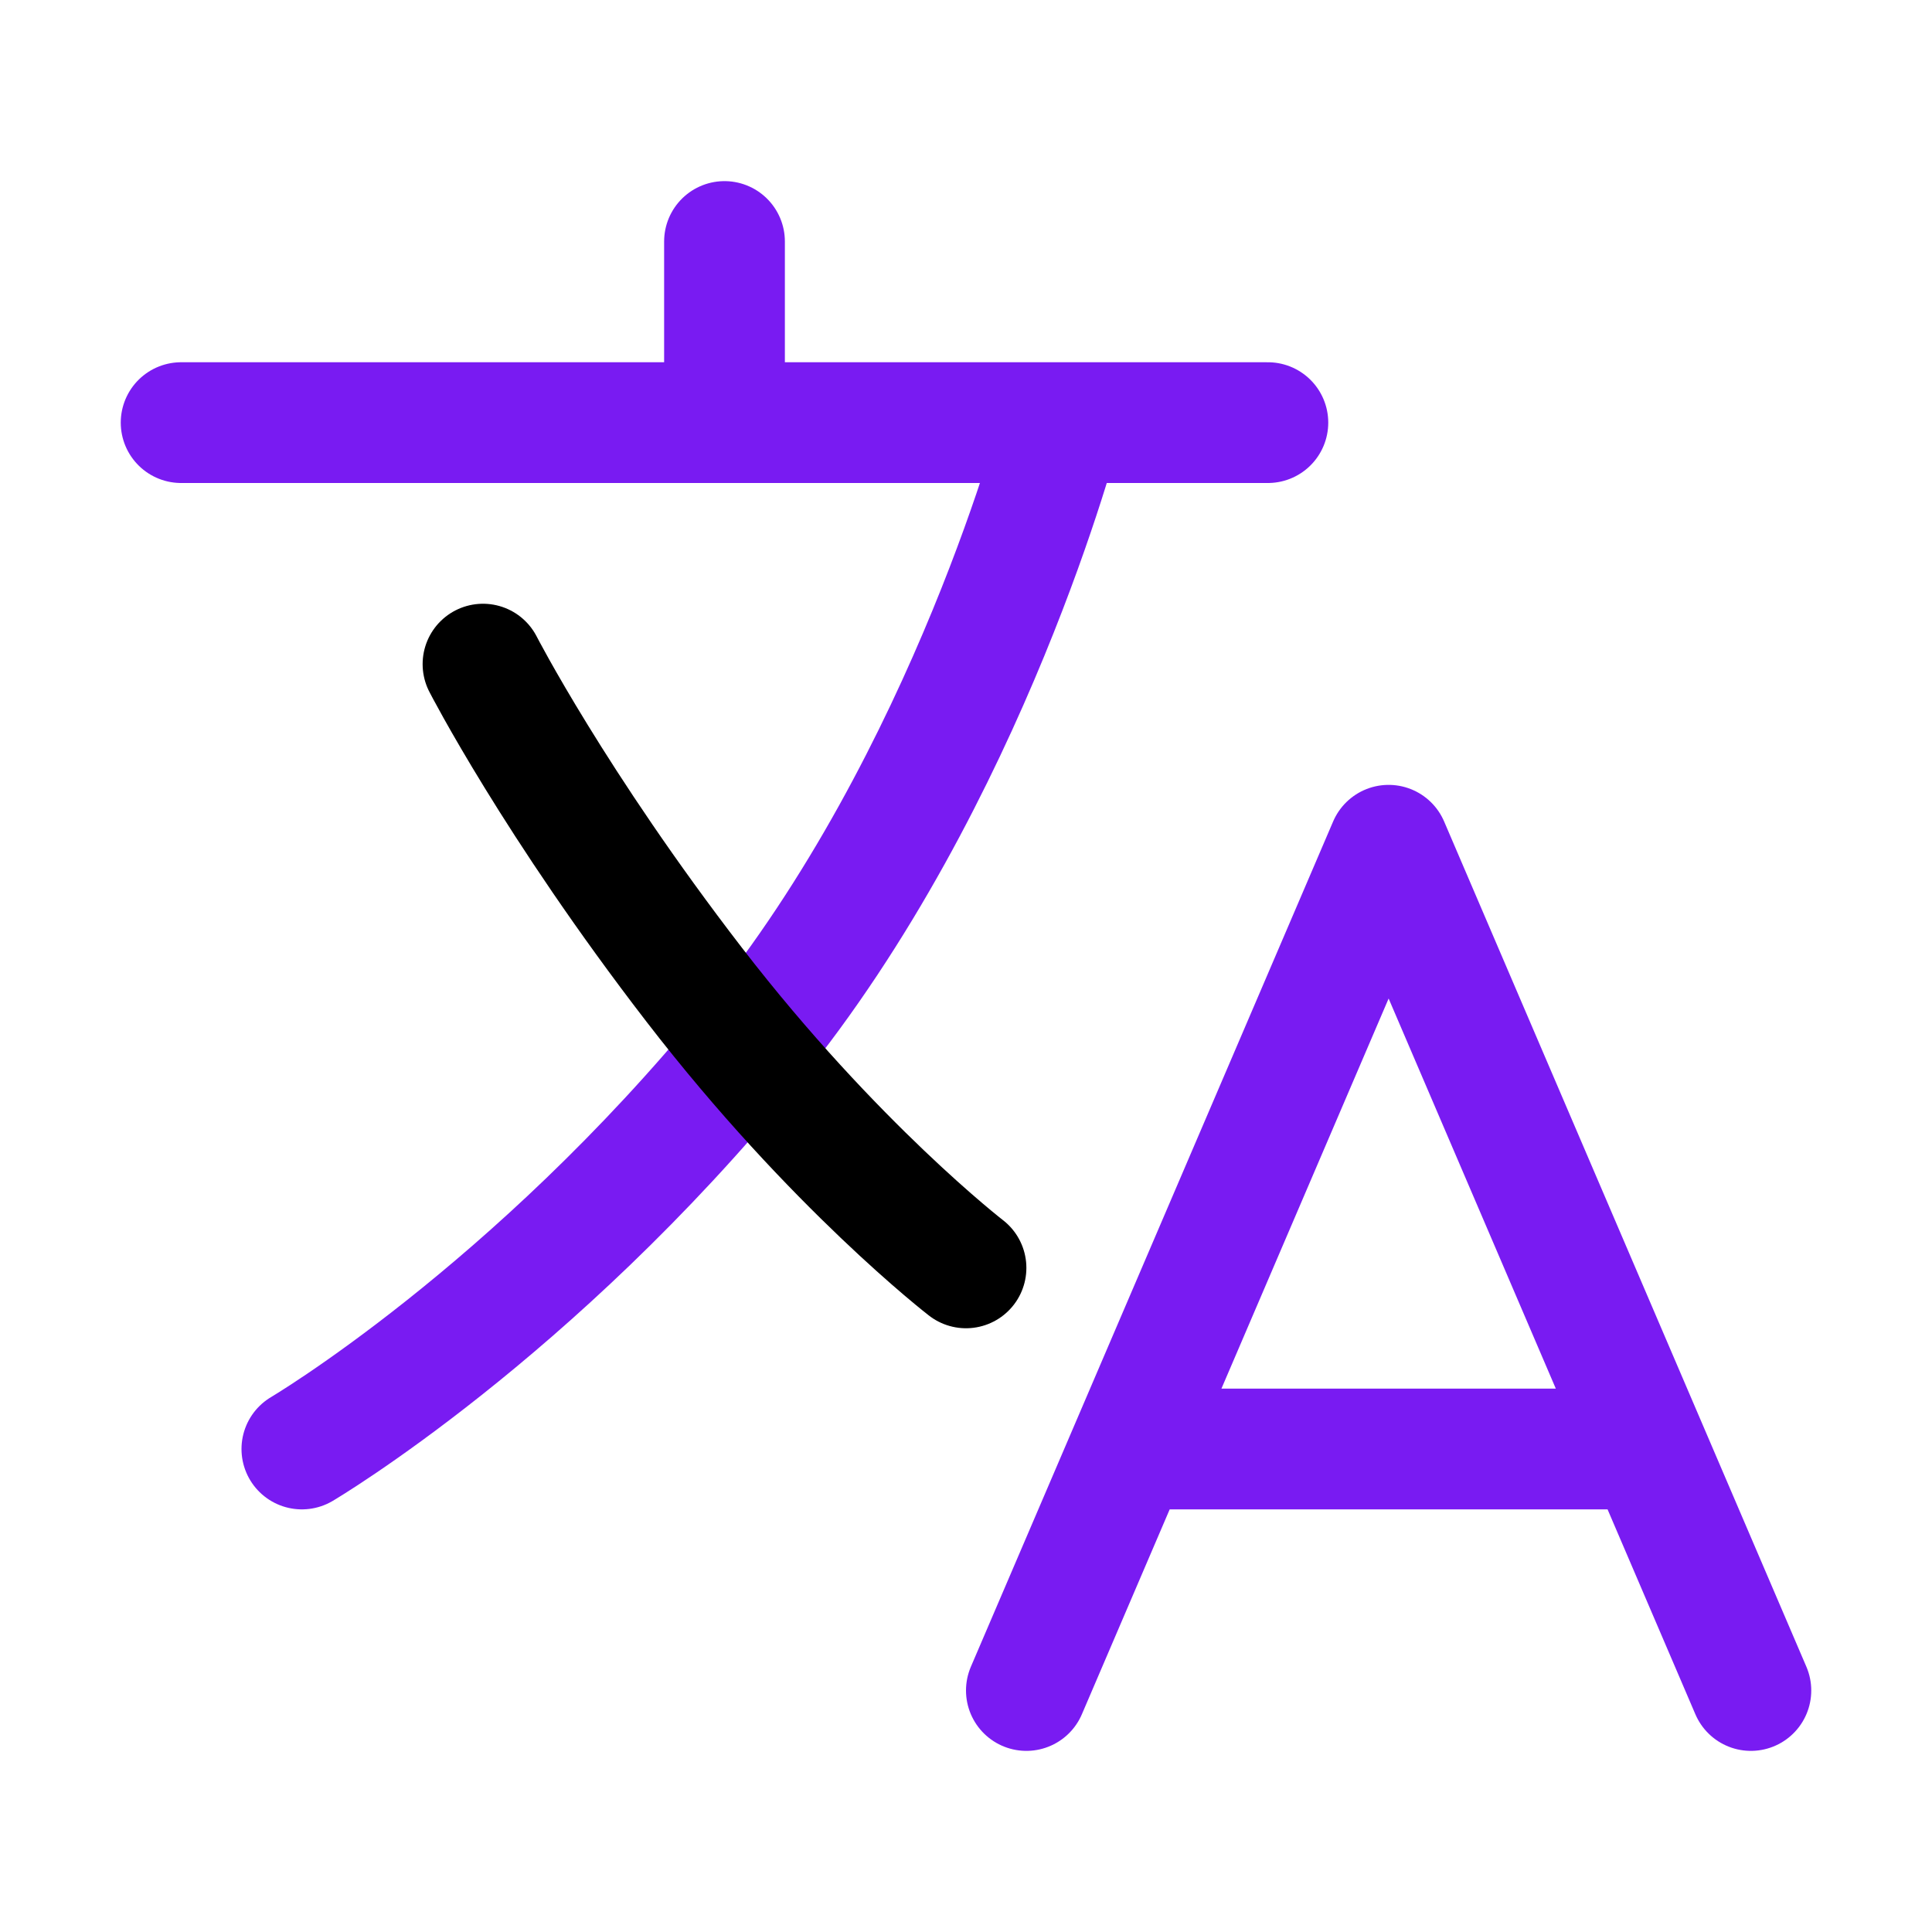
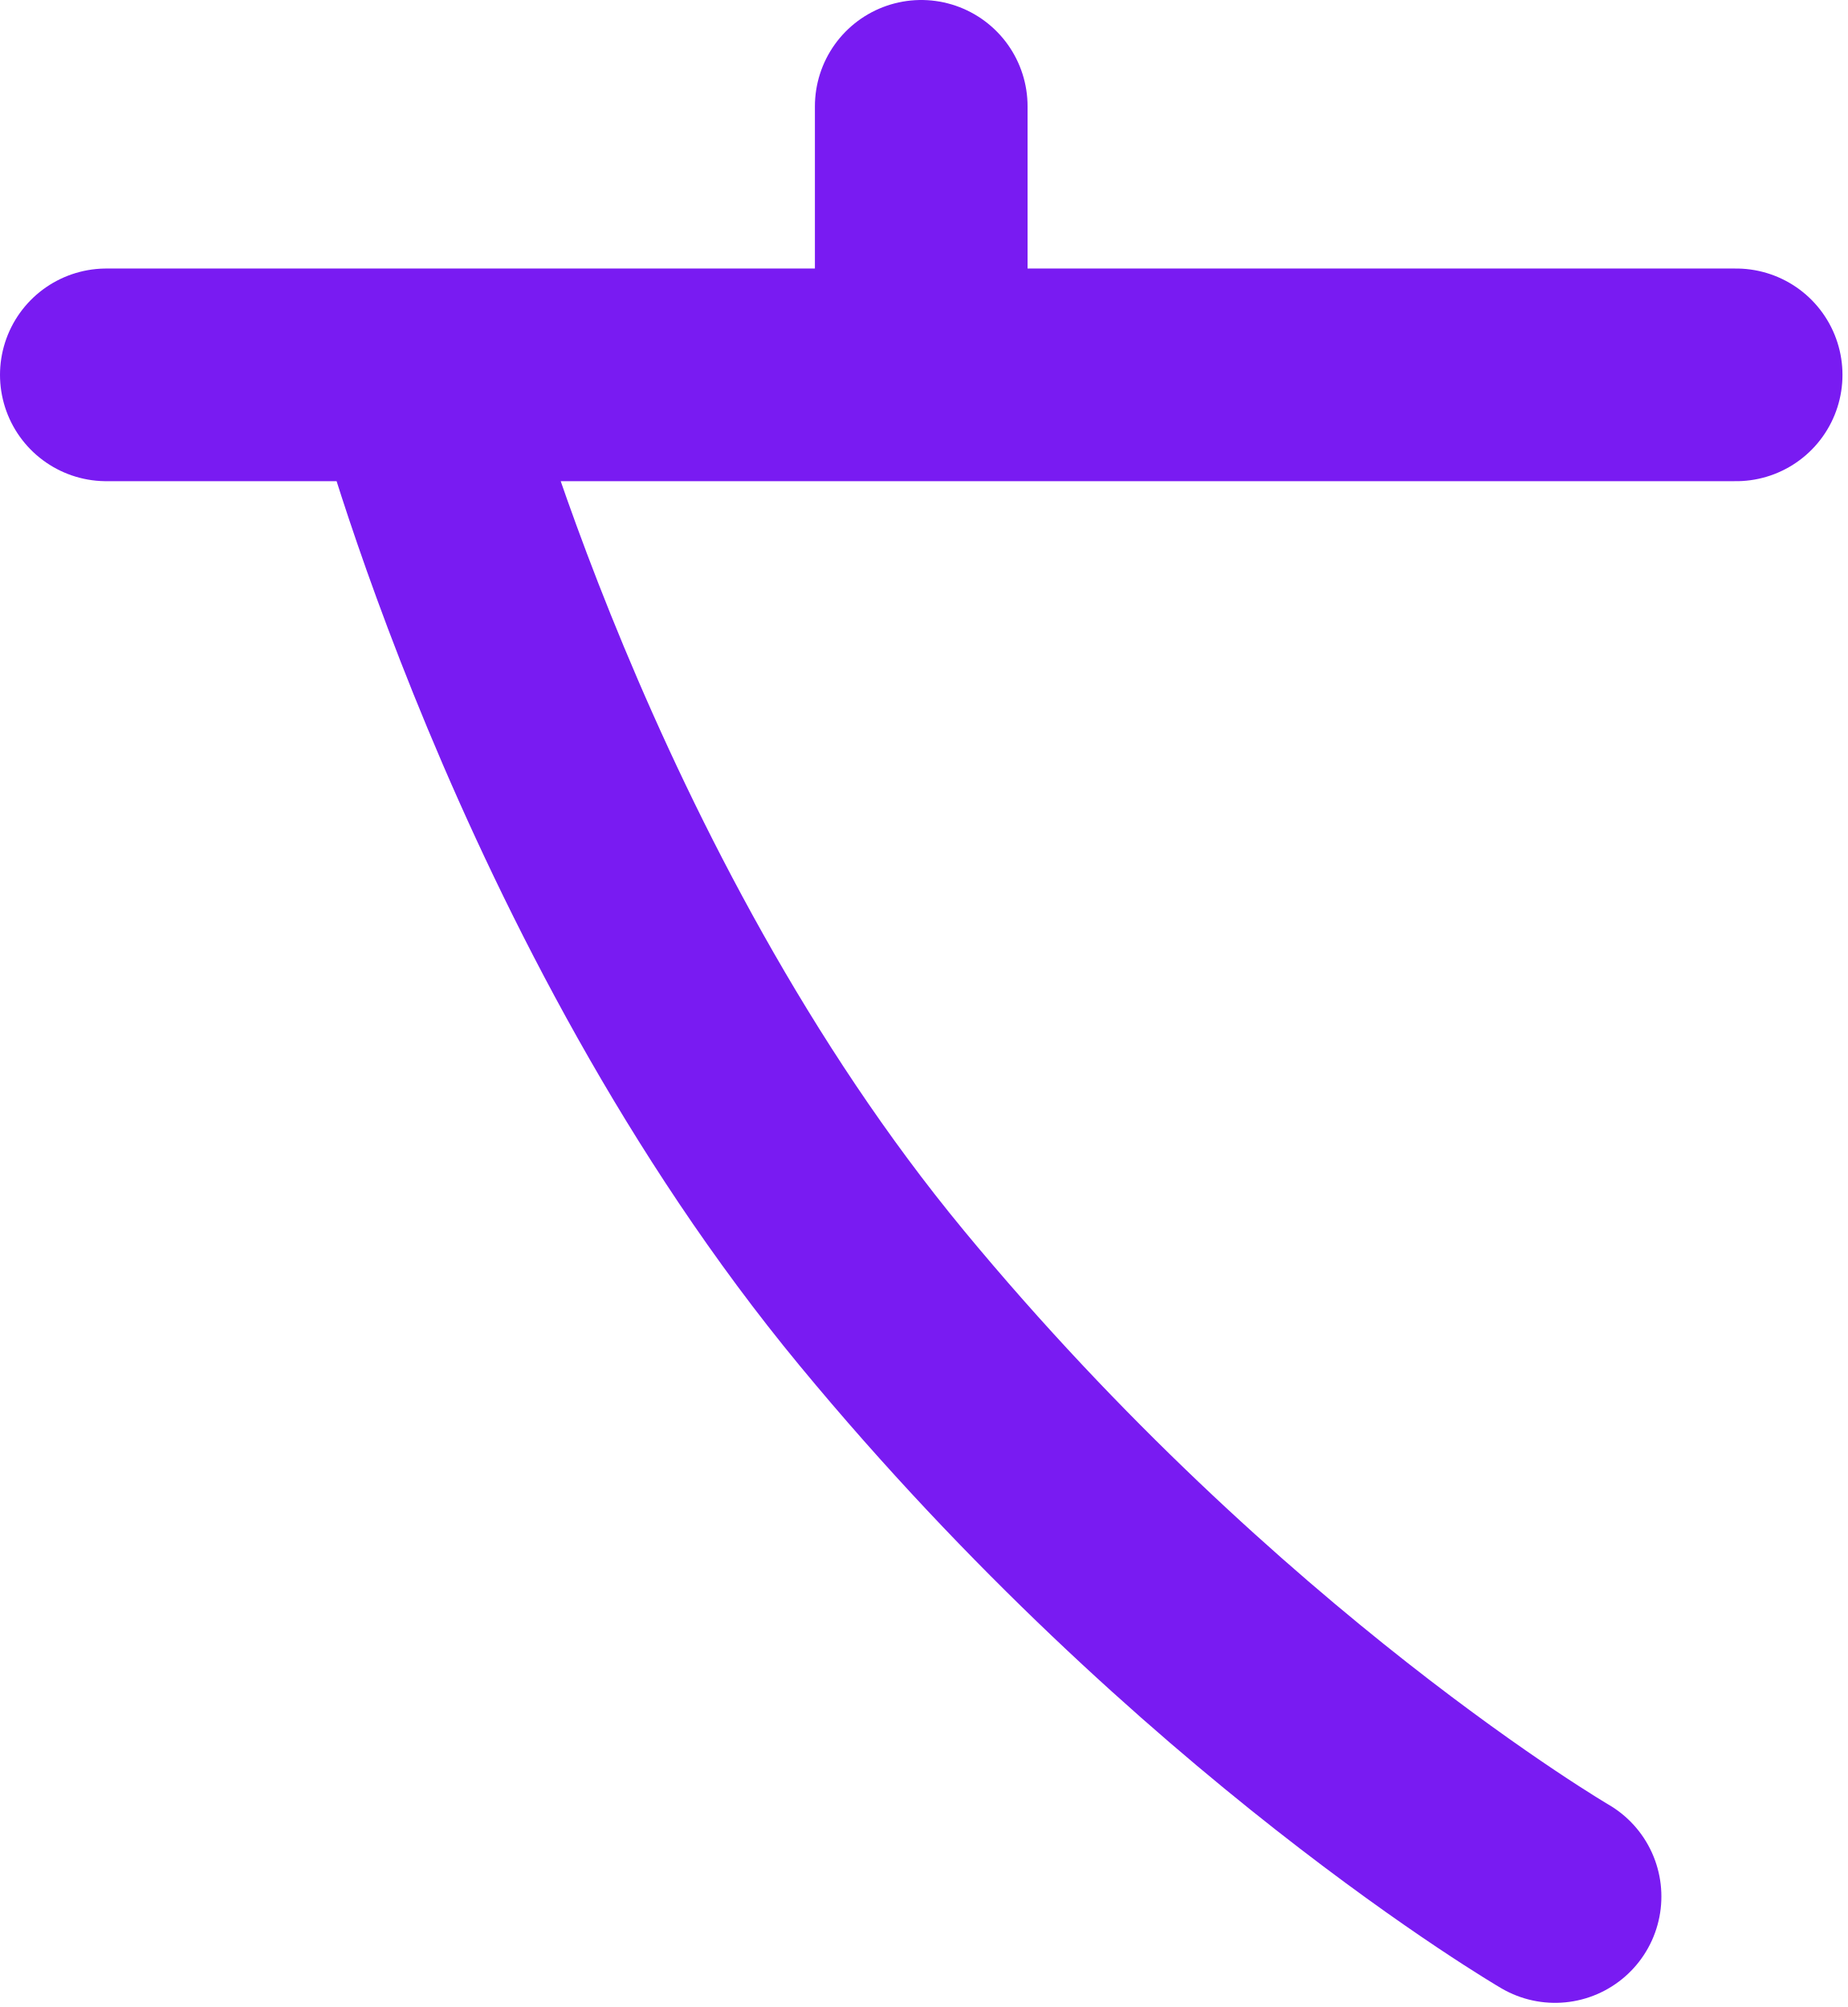
- <svg xmlns="http://www.w3.org/2000/svg" class="ionicon" viewBox="0 0 512 512">
-   <path fill="none" stroke="rgb(121 27 242)" stroke-linecap="round" stroke-linejoin="round" stroke-width="32" d="M48 112h288M192 64v48M272 448l96-224 96 224M301.5 384h133M281.3 112S257 206 199 277 80 384 80 384" />
-   <path d="M256 336s-35-27-72-75-56-85-56-85" fill="none" stroke="currentColor" stroke-linecap="round" stroke-linejoin="round" stroke-width="32" />
+ <svg xmlns="http://www.w3.org/2000/svg" width="278" height="302" viewBox="0 0 278 302" fill="none">
+   <path d="M261.25 56.406H16M138.625 16V56.406M62.581 56.406C62.581 56.406 83.273 135.535 132.664 195.303C182.055 255.07 234 285.375 234 285.375" stroke="#791BF2" stroke-width="32" stroke-linecap="round" stroke-linejoin="round" />
</svg>
